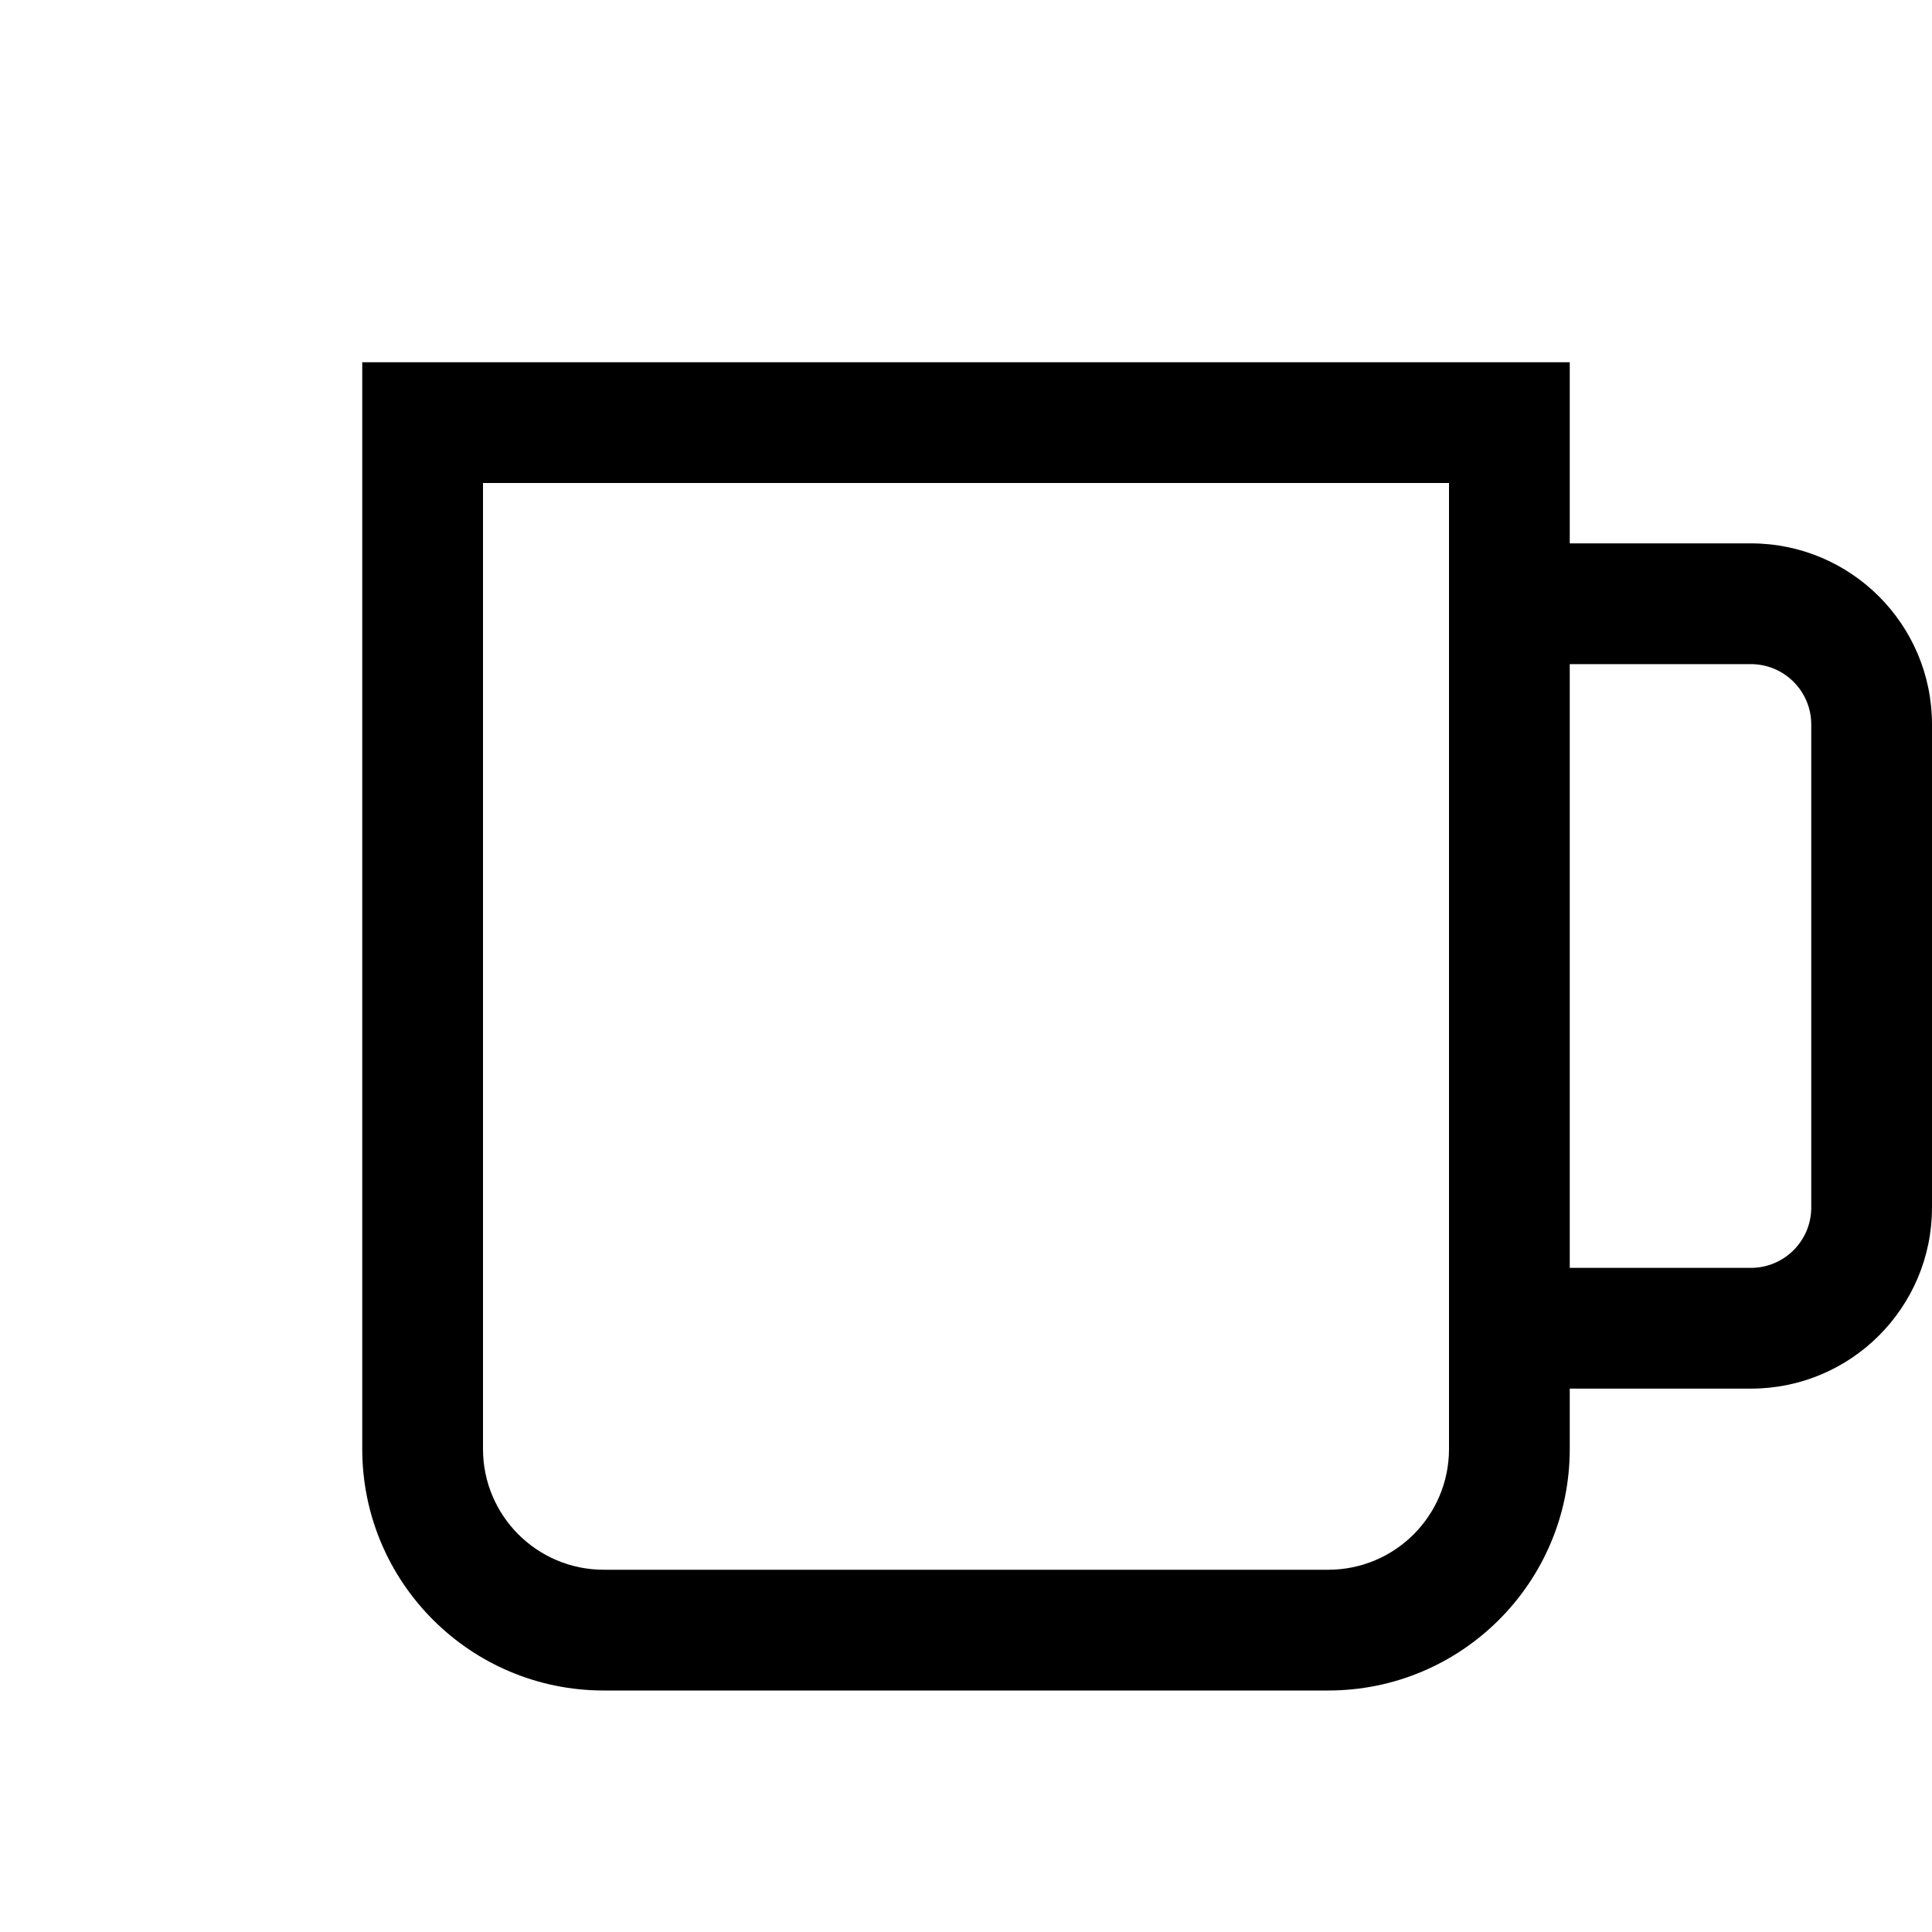
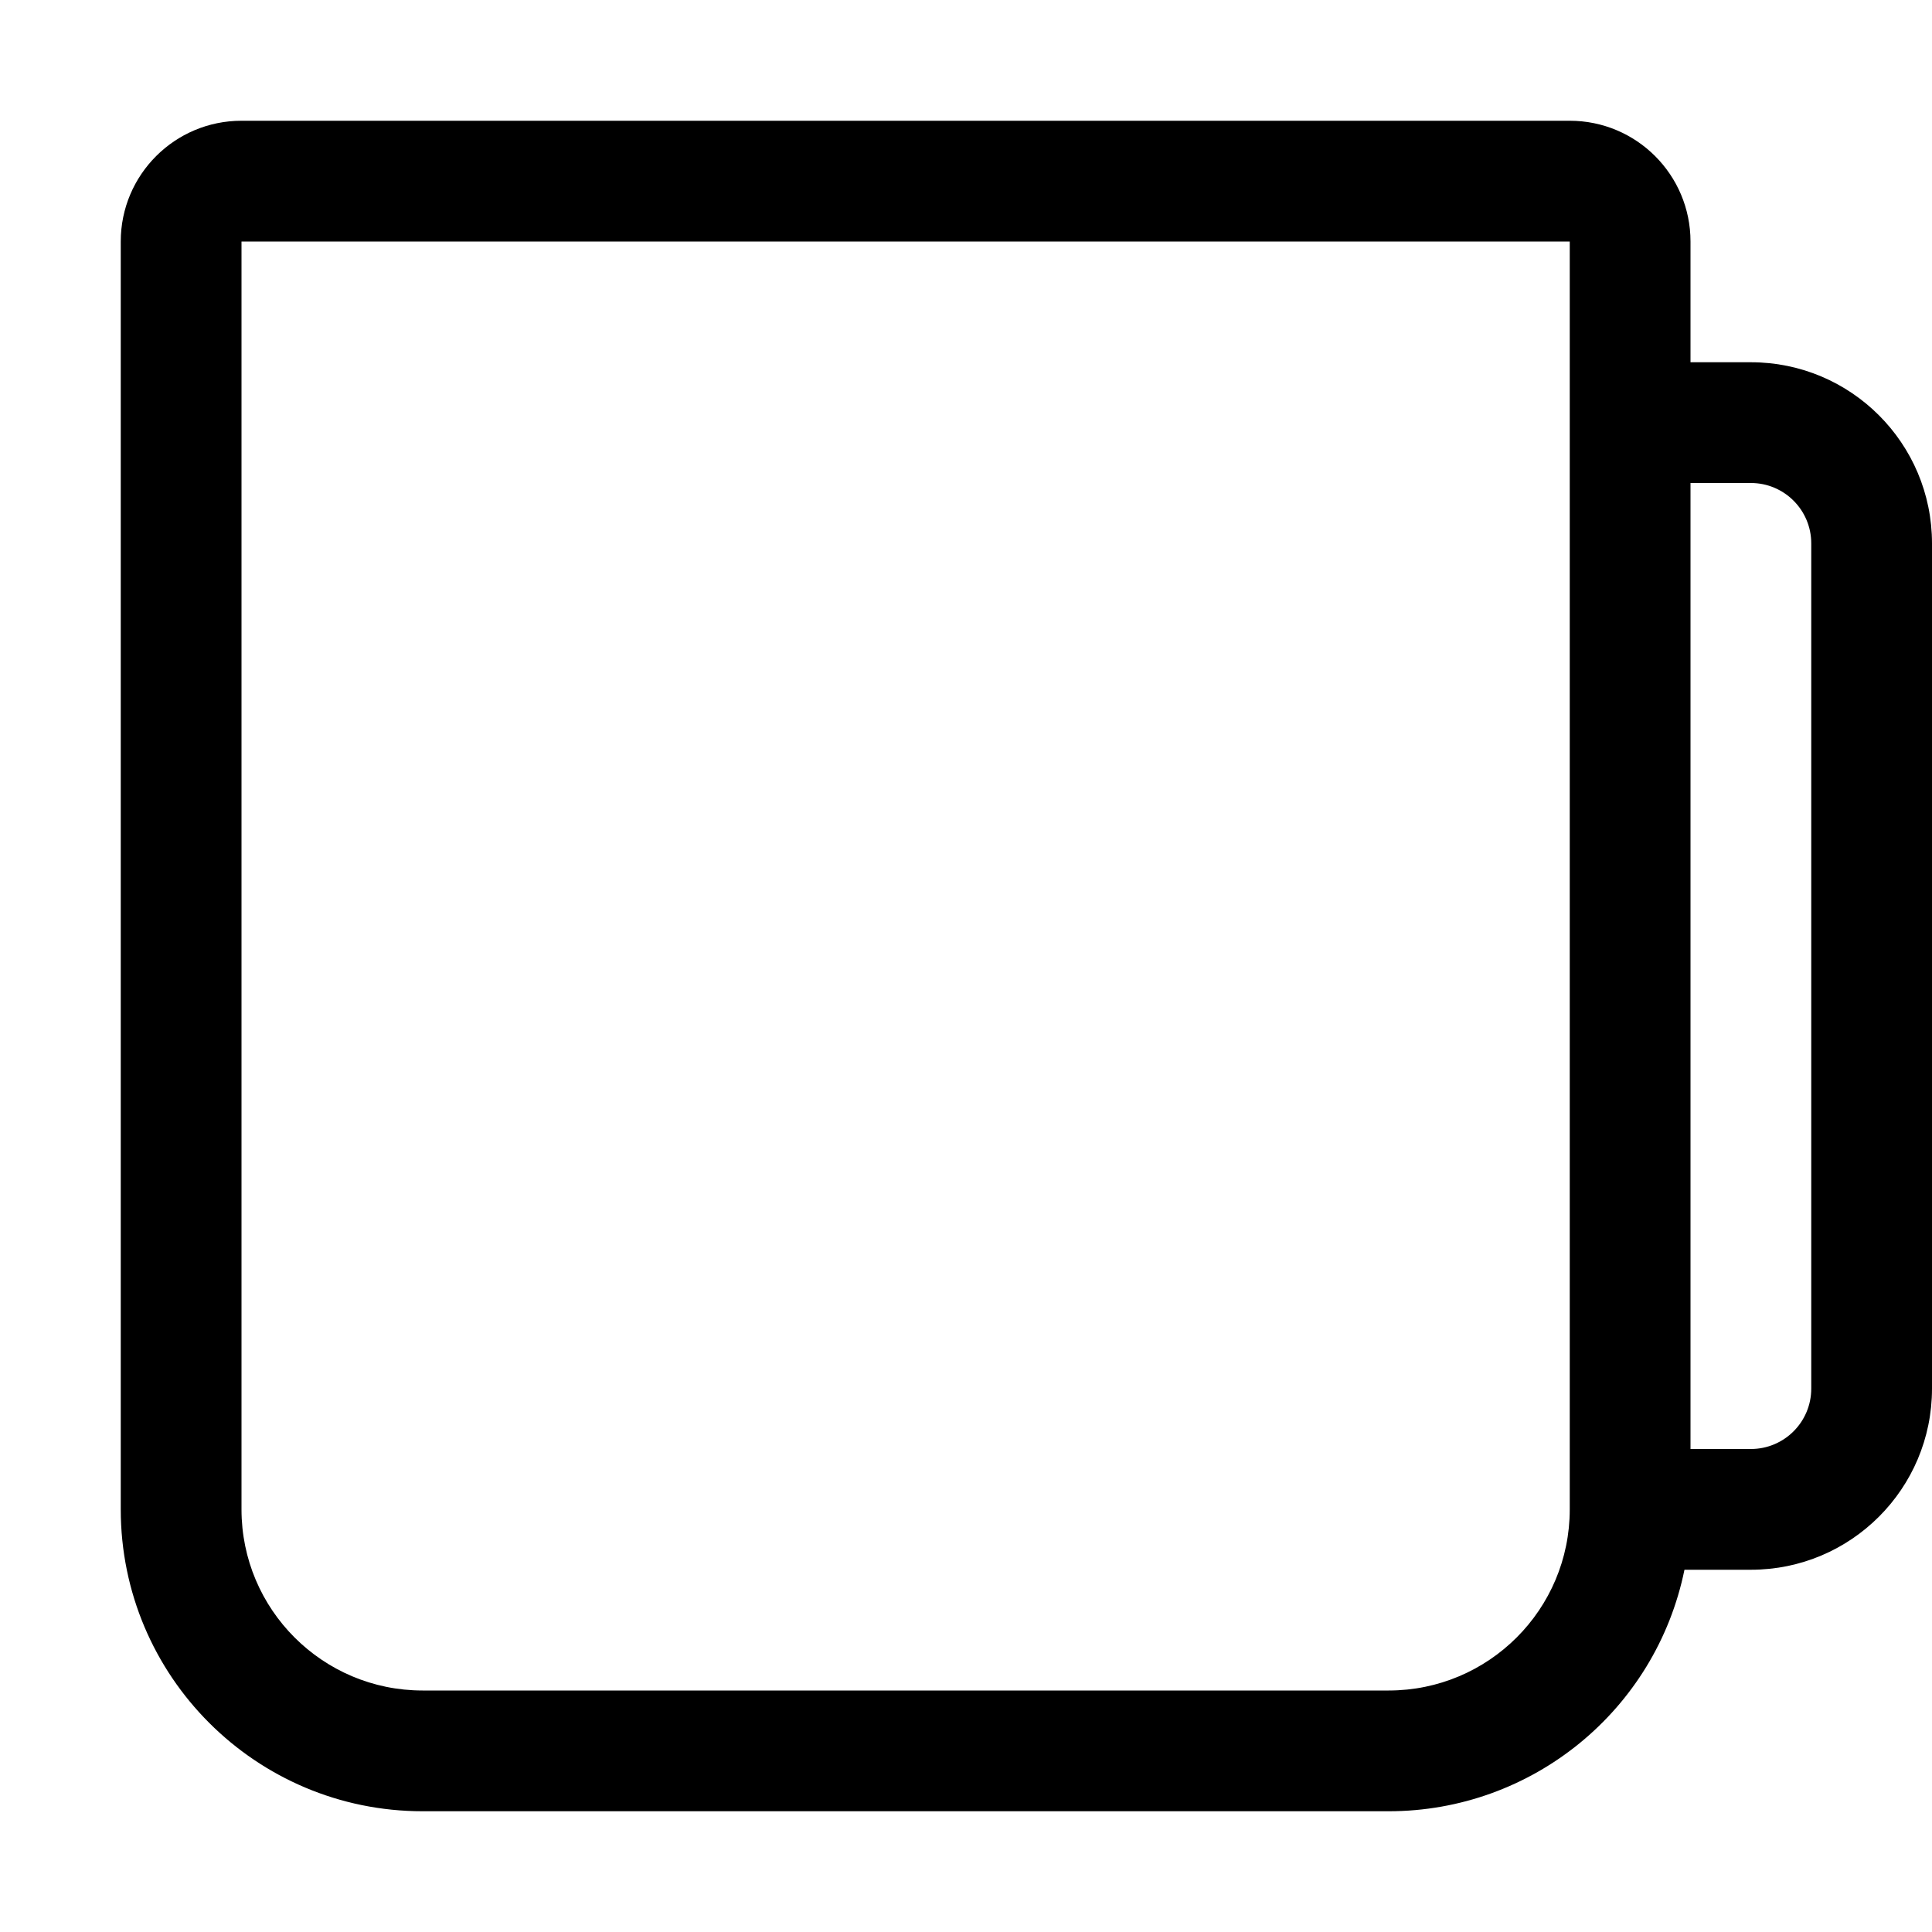
<svg xmlns="http://www.w3.org/2000/svg" width="1em" height="1em" viewBox="0 0 16 16" class="bi bi-cup" fill="currentColor">
-   <path fill-rule="evenodd" d="M12 4H4v8a1 1 0 0 0 1 1h6a1 1 0 0 0 1-1V4zM3 3v9a2 2 0 0 0 2 2h6a2 2 0 0 0 2-2V3H3z" />
-   <path fill-rule="evenodd" d="M14.5 5.5h-2v-1h2A1.5 1.5 0 0 1 16 6v4a1.5 1.5 0 0 1-1.5 1.5h-2v-1h2a.5.5 0 0 0 .5-.5V6a.5.5 0 0 0-.5-.5z" />
+   <path fill-rule="evenodd" d="M1 2a1 1 0 0 1 1-1h11a1 1 0 0 1 1 1v1h.5A1.5 1.5 0 0 1 16 4.5v7a1.5 1.5 0 0 1-1.5 1.5h-.55a2.5 2.5 0 0 1-2.45 2h-8A2.5 2.5 0 0 1 1 12.5V2zm13 10h.5a.5.5 0 0 0 .5-.5v-7a.5.5 0 0 0-.5-.5H14v8zM13 2H2v10.5A1.5 1.5 0 0 0 3.5 14h8a1.5 1.5 0 0 0 1.5-1.5V2z" />
</svg>
